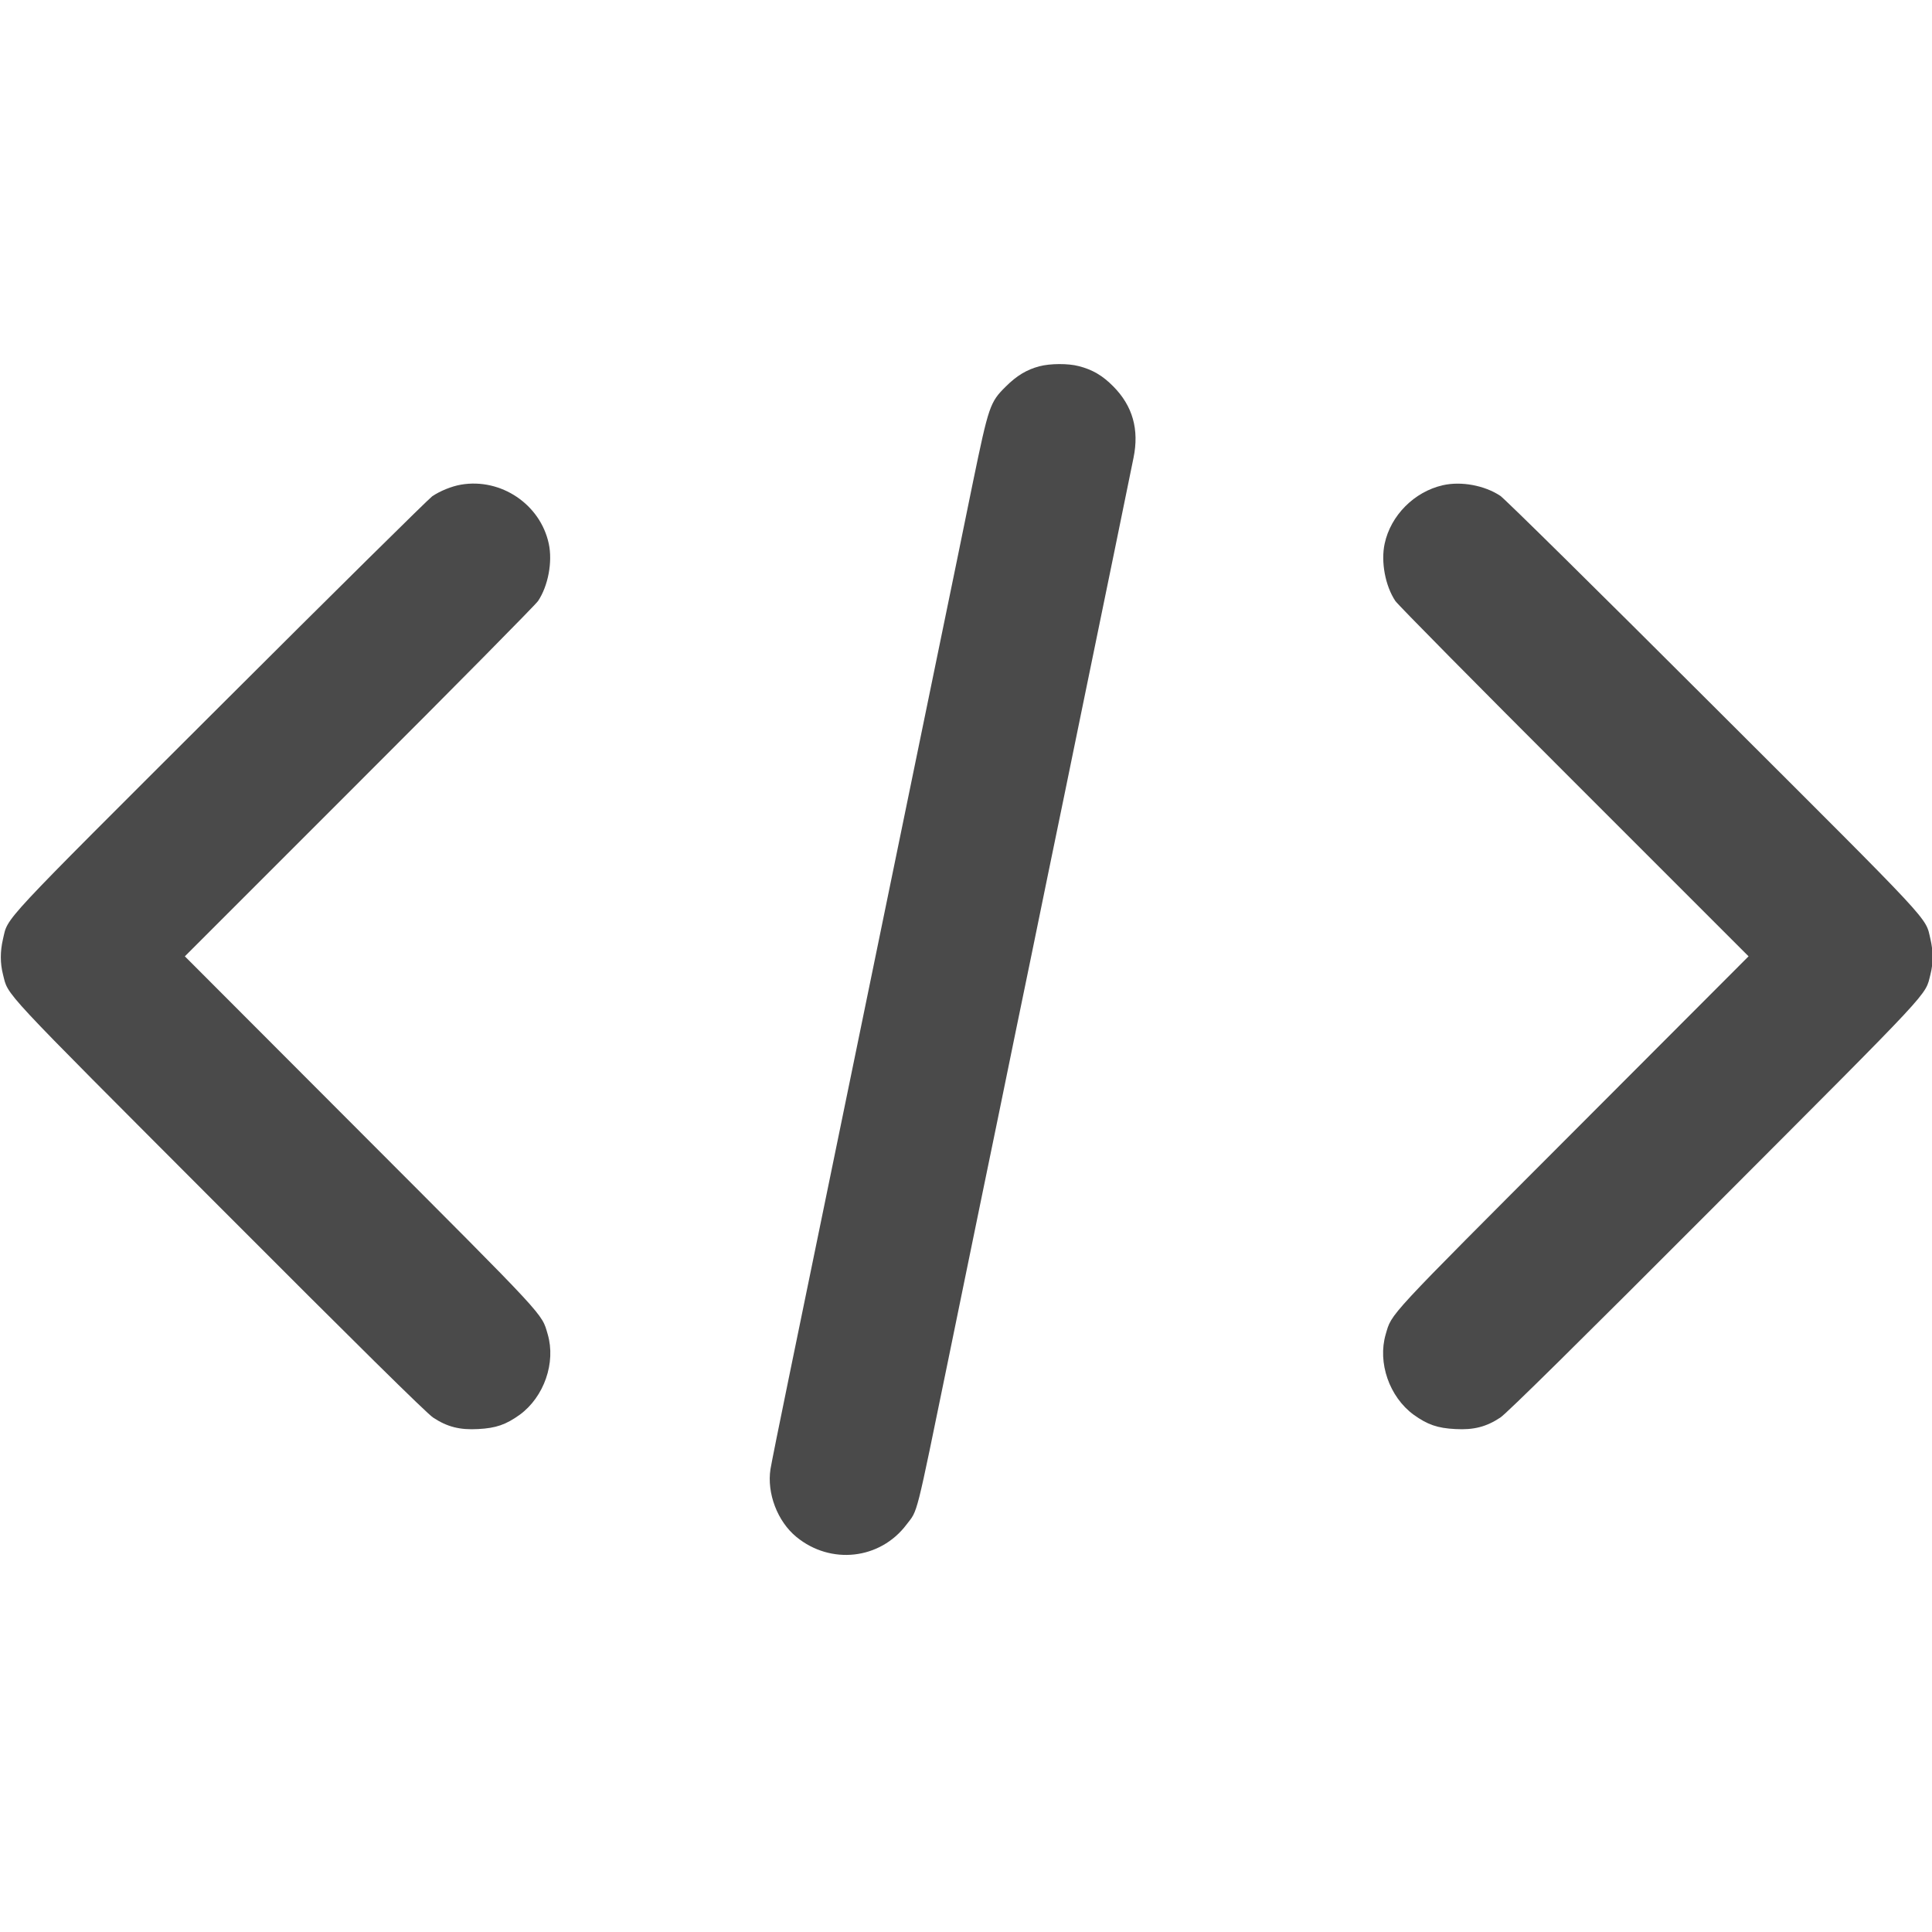
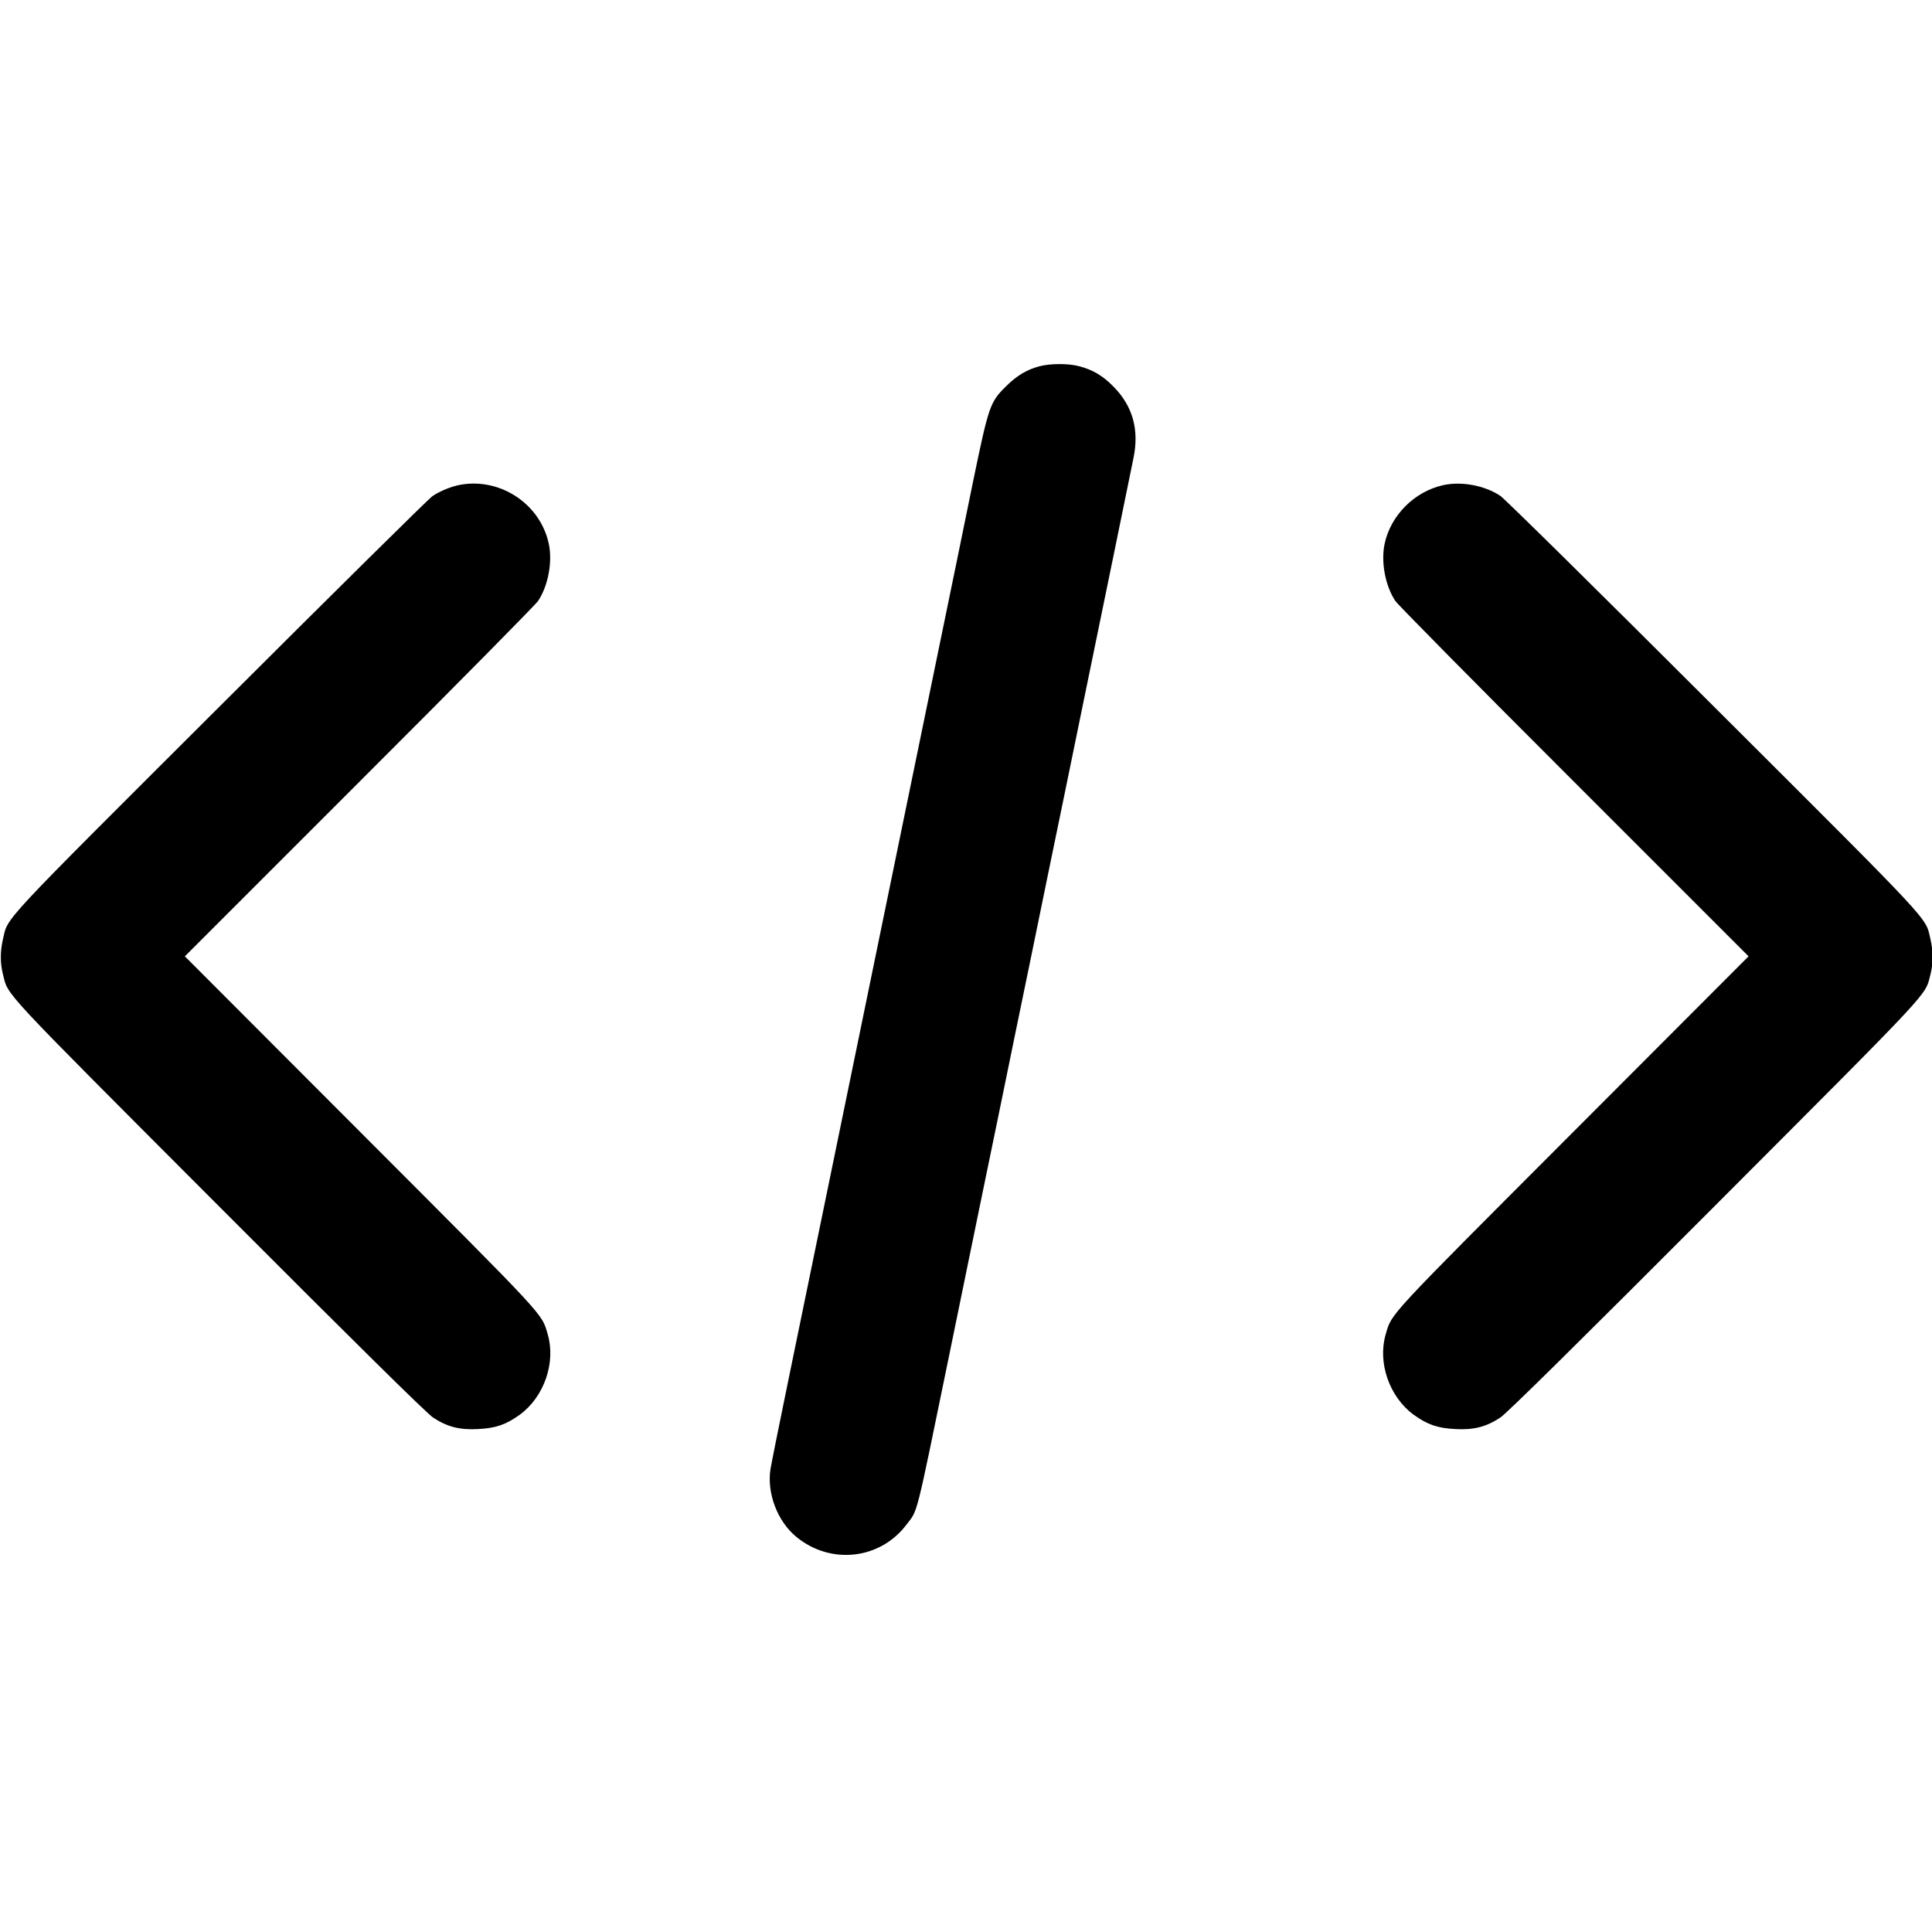
<svg xmlns="http://www.w3.org/2000/svg" version="1.0" width="1280pt" height="1280pt" viewBox="0 0 1280 1280" preserveAspectRatio="xMidYMid meet" id="svg576">
  <defs id="defs580">
    <filter style="color-interpolation-filters:sRGB;" id="filter4293">
      <feGaussianBlur result="result0" in="SourceAlpha" stdDeviation="4" id="feGaussianBlur4287" />
      <feOffset dx="5" dy="5" result="result4" id="feOffset4289" />
      <feComposite in="SourceGraphic" in2="result4" operator="xor" result="result3" id="feComposite4291" />
    </filter>
  </defs>
  <g style="fill:#1a1a1a;stroke:none" transform="matrix(0.1,0,0,-0.1,0.4709335,1031.089)" id="g4451">
-     <path d="m 6881,7884 c -83,-22 -150,-62 -222,-134 -105,-104 -113,-127 -218,-635 -49,-242 -155,-757 -235,-1145 -80,-388 -210,-1022 -290,-1410 -80,-388 -179,-869 -220,-1070 -69,-336 -190,-924 -476,-2315 -60,-291 -114,-560 -120,-597 -25,-160 46,-347 172,-450 227,-186 554,-150 729,82 77,101 57,23 279,1103 60,295 160,778 220,1072 61,294 160,776 220,1070 61,294 160,776 220,1070 61,294 160,776 220,1070 148,717 327,1593 345,1682 39,189 -6,345 -134,474 -71,72 -138,111 -228,134 -71,19 -191,18 -262,-1 z" id="path4445" style="fill:#4a4a4a" />
-     <path d="m 3050,7100 c -64,-11 -139,-42 -191,-77 C 2835,7006 2202,6381 1454,5634 -28,4155 51,4240 15,4089 -4,4007 -4,3930 15,3855 53,3709 -26,3794 1444,2321 2338,1425 2825,944 2865,919 c 92,-61 176,-83 298,-76 118,6 184,29 276,95 161,118 240,345 185,533 -42,142 6,90 -1241,1339 L 1220,3975 2375,5130 c 636,635 1169,1175 1185,1199 67,100 97,260 71,380 -56,261 -317,436 -581,391 z" id="path4447" style="fill:#4a4a4a" />
-     <path d="m 9554,7096 c -189,-43 -345,-200 -385,-387 -26,-120 4,-280 71,-380 16,-24 549,-564 1185,-1199 L 11580,3975 10417,2810 C 9170,1561 9218,1613 9176,1471 c -55,-188 24,-415 185,-533 92,-66 158,-89 276,-95 122,-7 206,15 298,76 40,25 527,506 1421,1402 1470,1473 1391,1388 1429,1534 19,75 19,152 0,234 -36,151 43,66 -1439,1545 -748,747 -1383,1374 -1411,1392 -104,69 -259,98 -381,70 z" id="path4449" style="fill:#4a4a4a" />
+     <path d="m 6881,7884 c -83,-22 -150,-62 -222,-134 -105,-104 -113,-127 -218,-635 -49,-242 -155,-757 -235,-1145 -80,-388 -210,-1022 -290,-1410 -80,-388 -179,-869 -220,-1070 -69,-336 -190,-924 -476,-2315 -60,-291 -114,-560 -120,-597 -25,-160 46,-347 172,-450 227,-186 554,-150 729,82 77,101 57,23 279,1103 60,295 160,778 220,1072 61,294 160,776 220,1070 61,294 160,776 220,1070 61,294 160,776 220,1070 148,717 327,1593 345,1682 39,189 -6,345 -134,474 -71,72 -138,111 -228,134 -71,19 -191,18 -262,-1 z" id="path4445" style="fill:#000000" />
+     <path d="m 3050,7100 c -64,-11 -139,-42 -191,-77 C 2835,7006 2202,6381 1454,5634 -28,4155 51,4240 15,4089 -4,4007 -4,3930 15,3855 53,3709 -26,3794 1444,2321 2338,1425 2825,944 2865,919 c 92,-61 176,-83 298,-76 118,6 184,29 276,95 161,118 240,345 185,533 -42,142 6,90 -1241,1339 L 1220,3975 2375,5130 c 636,635 1169,1175 1185,1199 67,100 97,260 71,380 -56,261 -317,436 -581,391 z" id="path4447" style="fill:#000000" />
+     <path d="m 9554,7096 c -189,-43 -345,-200 -385,-387 -26,-120 4,-280 71,-380 16,-24 549,-564 1185,-1199 L 11580,3975 10417,2810 C 9170,1561 9218,1613 9176,1471 c -55,-188 24,-415 185,-533 92,-66 158,-89 276,-95 122,-7 206,15 298,76 40,25 527,506 1421,1402 1470,1473 1391,1388 1429,1534 19,75 19,152 0,234 -36,151 43,66 -1439,1545 -748,747 -1383,1374 -1411,1392 -104,69 -259,98 -381,70 z" id="path4449" style="fill:#000000" />
  </g>
</svg>
